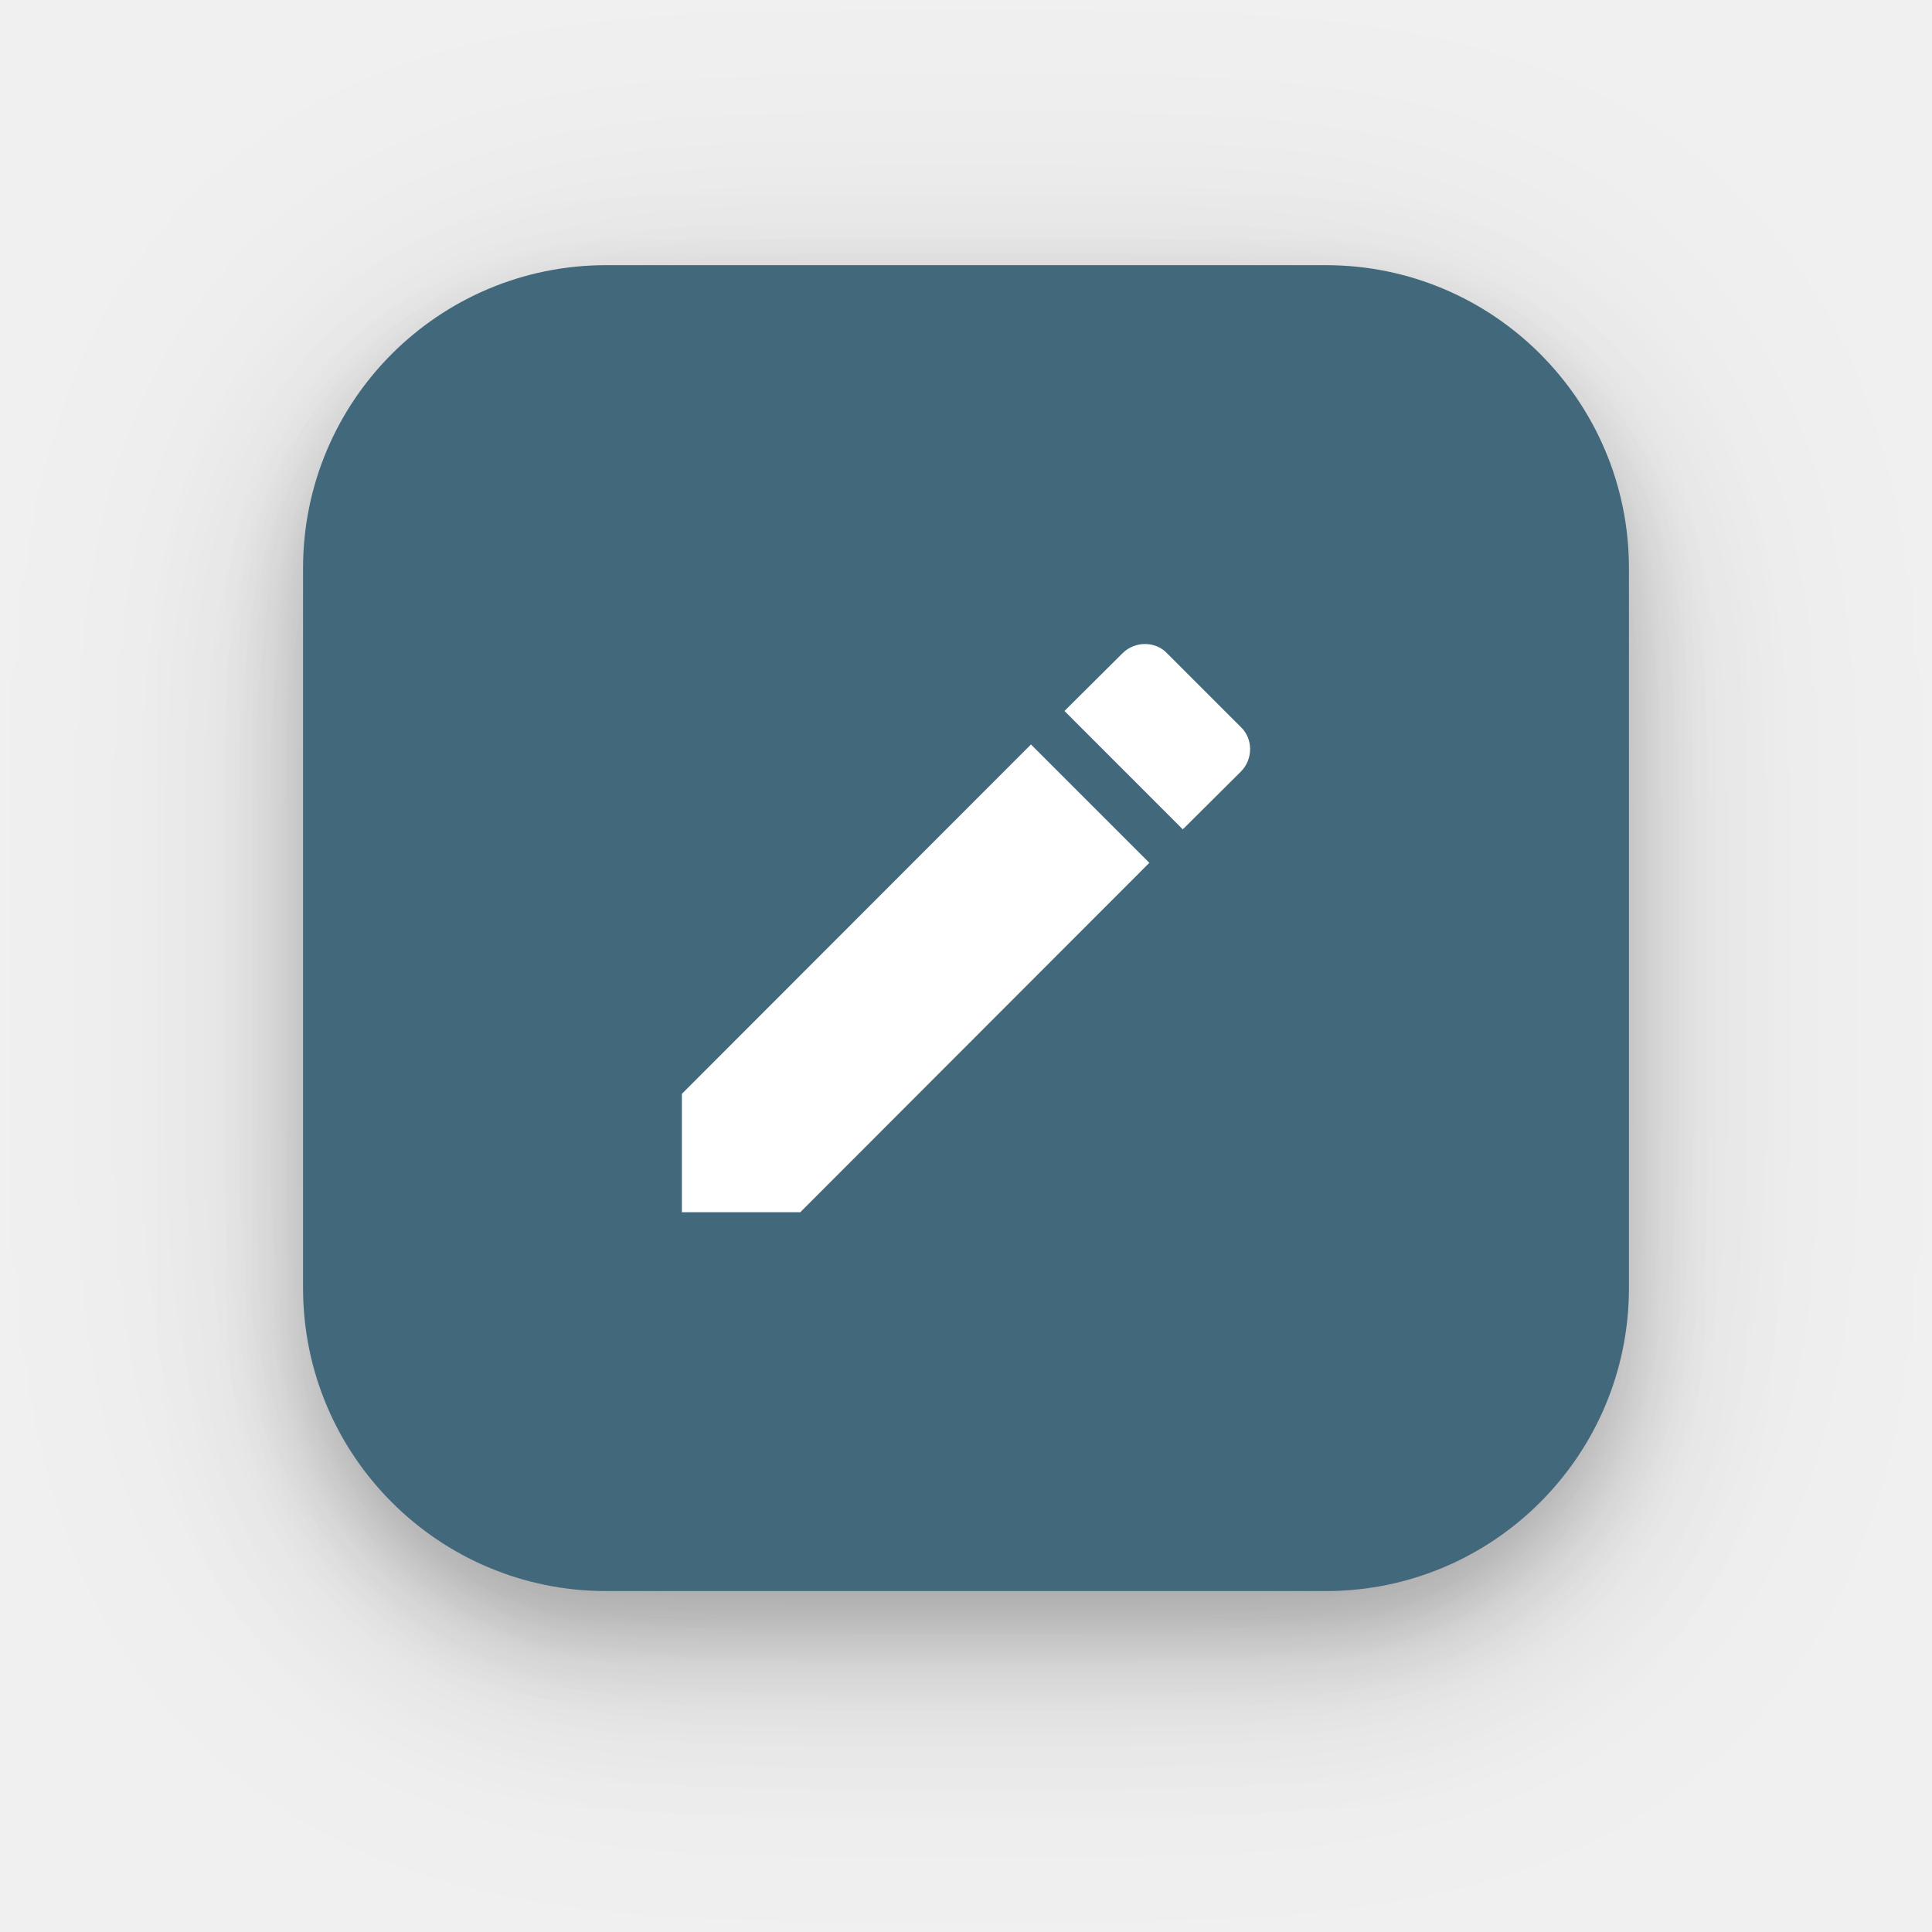
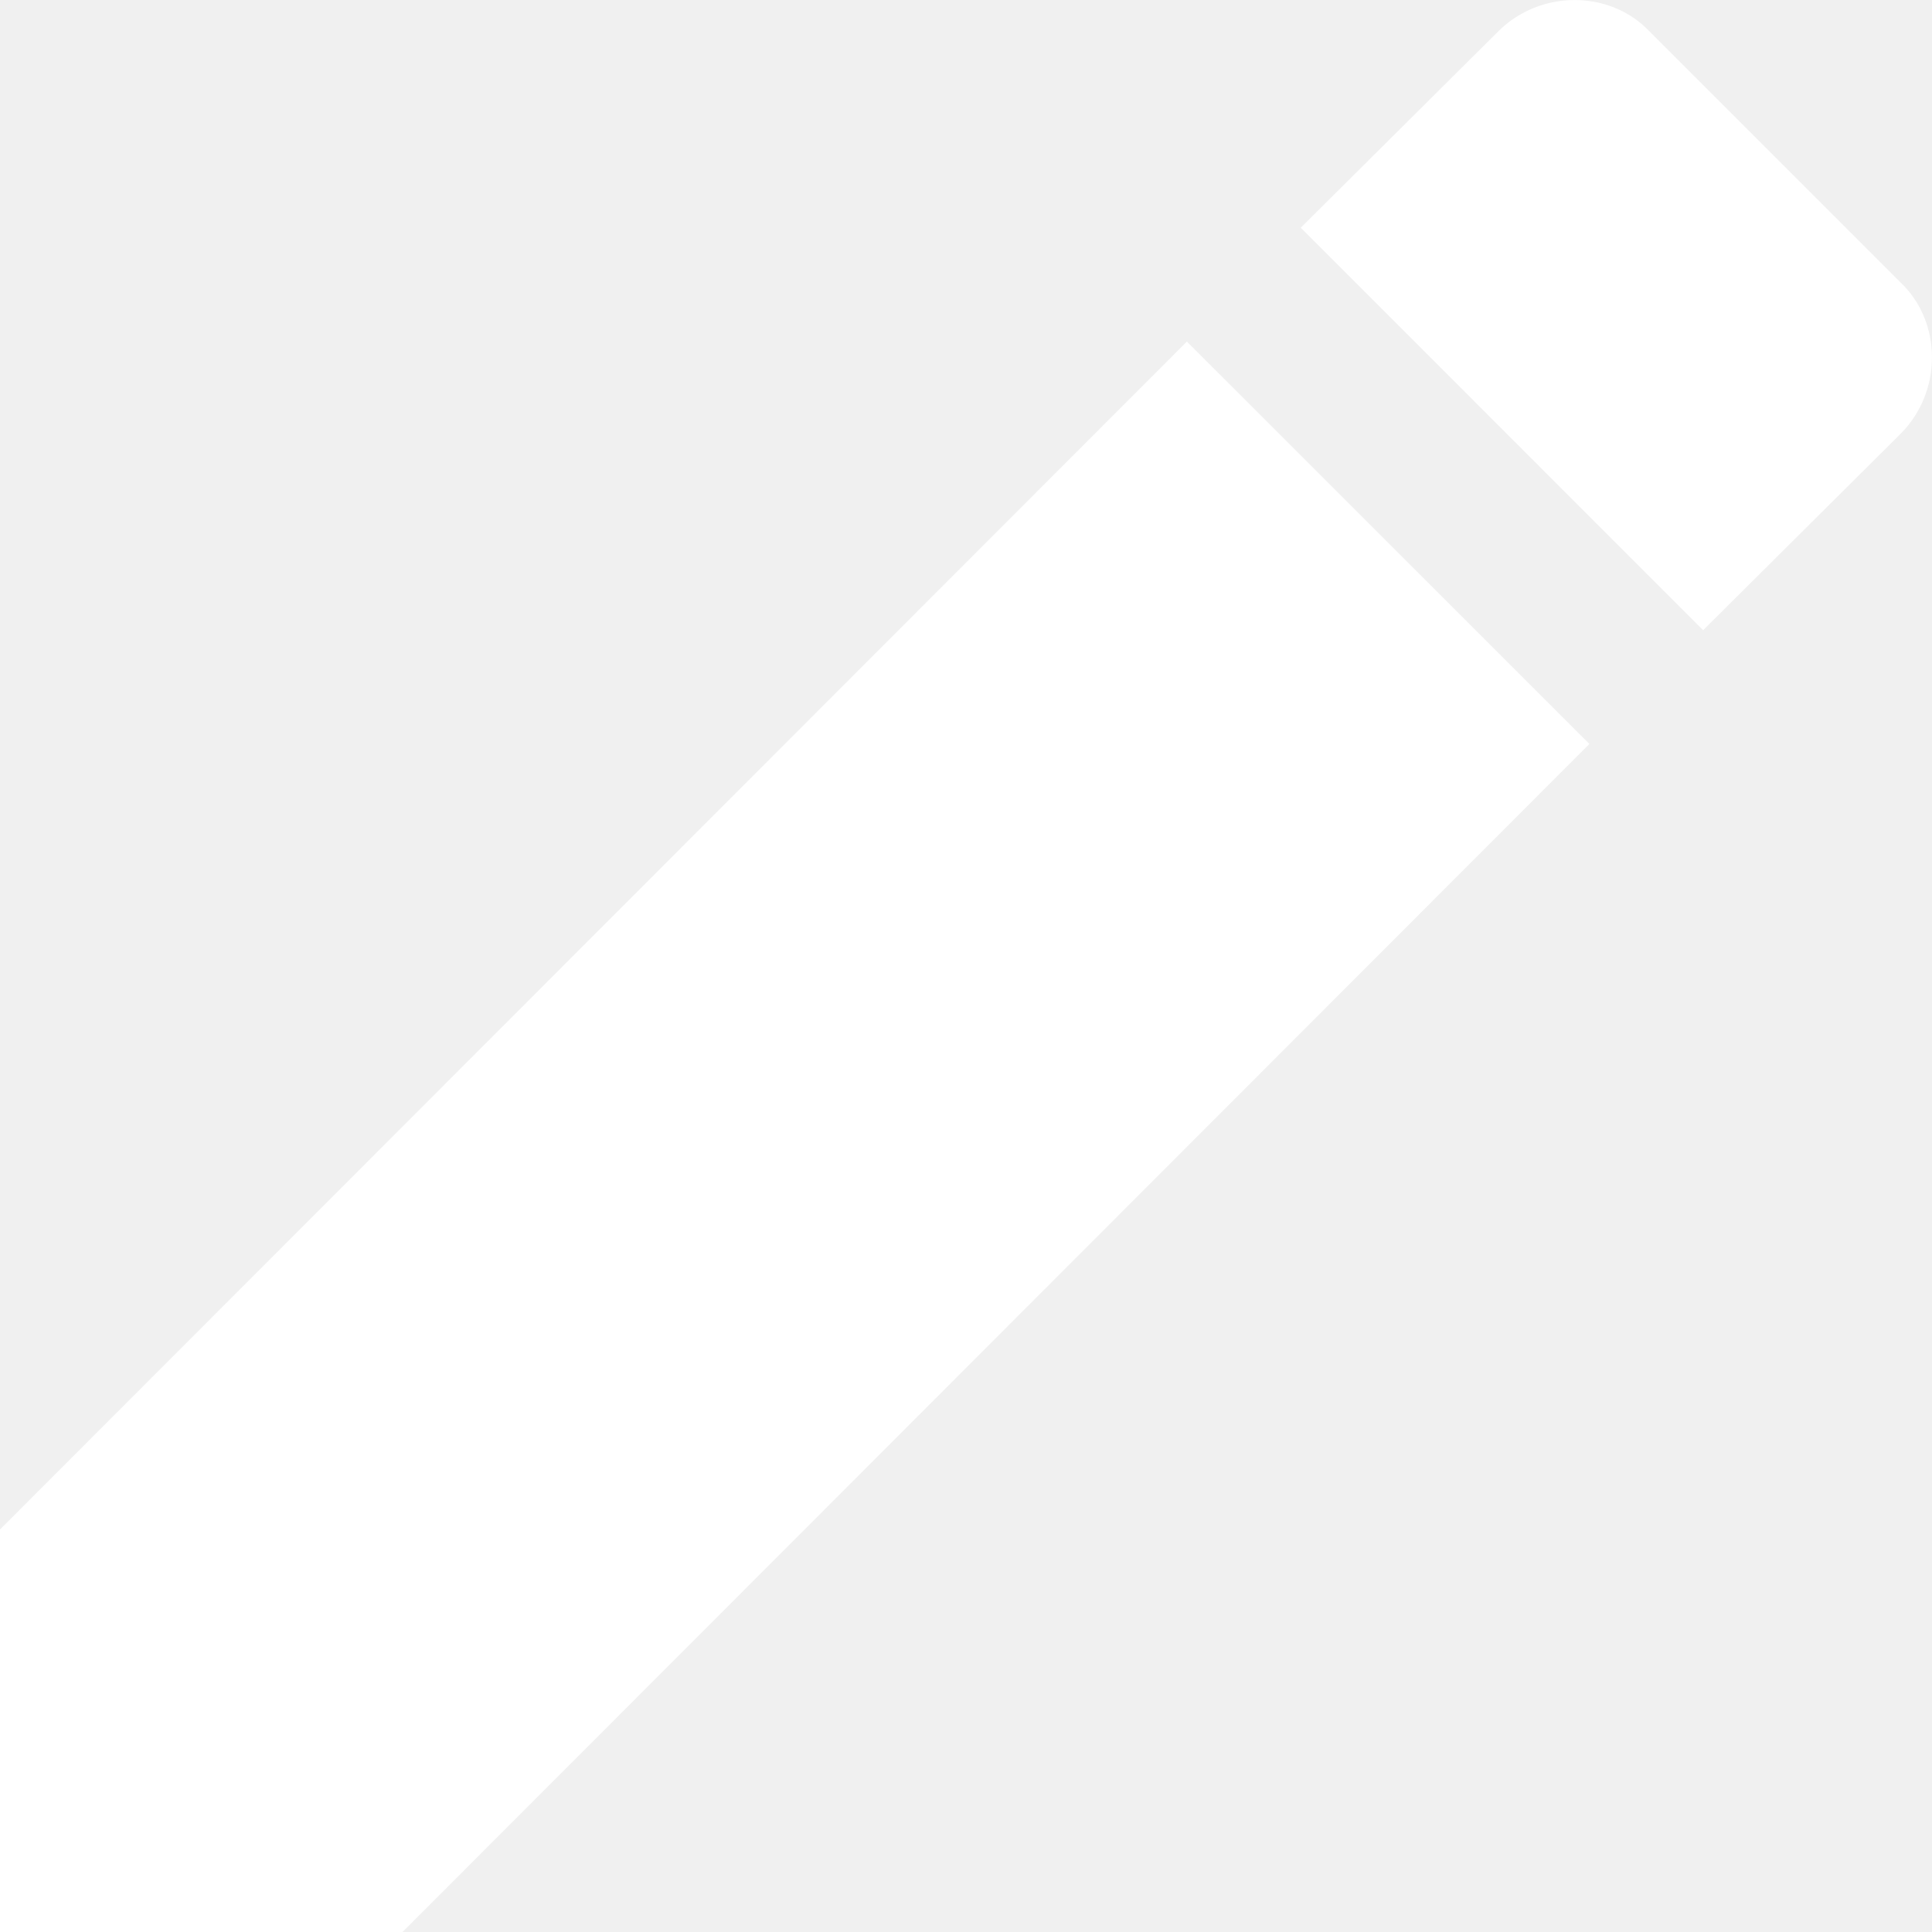
- <svg xmlns="http://www.w3.org/2000/svg" width="51" height="51" viewBox="0 0 51 51" fill="none">
-   <g filter="url(#filter0_ddd_0_1)">
-     <rect x="8" y="7" width="35" height="35" rx="8" fill="#42687C" />
-   </g>
-   <path d="M32.756 20.368C33.081 20.043 33.081 19.502 32.756 19.193L30.807 17.244C30.498 16.919 29.957 16.919 29.632 17.244L28.099 18.768L31.223 21.893L32.756 20.368ZM18 28.875V32H21.125L30.34 22.776L27.215 19.652L18 28.875Z" fill="white" />
-   <defs>
-     <filter id="filter0_ddd_0_1" x="0" y="0" width="51" height="51" filterUnits="userSpaceOnUse" color-interpolation-filters="sRGB">
-       <feFlood flood-opacity="0" result="BackgroundImageFix" />
-       <feColorMatrix in="SourceAlpha" type="matrix" values="0 0 0 0 0 0 0 0 0 0 0 0 0 0 0 0 0 0 127 0" result="hardAlpha" />
-       <feOffset dy="1" />
-       <feGaussianBlur stdDeviation="4" />
-       <feColorMatrix type="matrix" values="0 0 0 0 0 0 0 0 0 0 0 0 0 0 0 0 0 0 0.1 0" />
-       <feBlend mode="normal" in2="BackgroundImageFix" result="effect1_dropShadow_0_1" />
-       <feColorMatrix in="SourceAlpha" type="matrix" values="0 0 0 0 0 0 0 0 0 0 0 0 0 0 0 0 0 0 127 0" result="hardAlpha" />
-       <feOffset dy="2" />
-       <feGaussianBlur stdDeviation="2" />
-       <feColorMatrix type="matrix" values="0 0 0 0 0 0 0 0 0 0 0 0 0 0 0 0 0 0 0.12 0" />
-       <feBlend mode="normal" in2="effect1_dropShadow_0_1" result="effect2_dropShadow_0_1" />
-       <feColorMatrix in="SourceAlpha" type="matrix" values="0 0 0 0 0 0 0 0 0 0 0 0 0 0 0 0 0 0 127 0" result="hardAlpha" />
-       <feOffset dy="1" />
-       <feGaussianBlur stdDeviation="1" />
-       <feColorMatrix type="matrix" values="0 0 0 0 0 0 0 0 0 0 0 0 0 0 0 0 0 0 0.16 0" />
-       <feBlend mode="normal" in2="effect2_dropShadow_0_1" result="effect3_dropShadow_0_1" />
-       <feBlend mode="normal" in="SourceGraphic" in2="effect3_dropShadow_0_1" result="shape" />
-     </filter>
-   </defs>
+ <svg xmlns="http://www.w3.org/2000/svg" width="15" height="15" viewBox="0 0 15 15" fill="none">
+   <path d="M14.756 3.368C15.081 3.043 15.081 2.502 14.756 2.193L12.807 0.244C12.498 -0.081 11.957 -0.081 11.632 0.244L10.099 1.768L13.223 4.893L14.756 3.368ZM0 11.875V15H3.125L12.34 5.776L9.215 2.652L0 11.875Z" fill="white" />
</svg>
